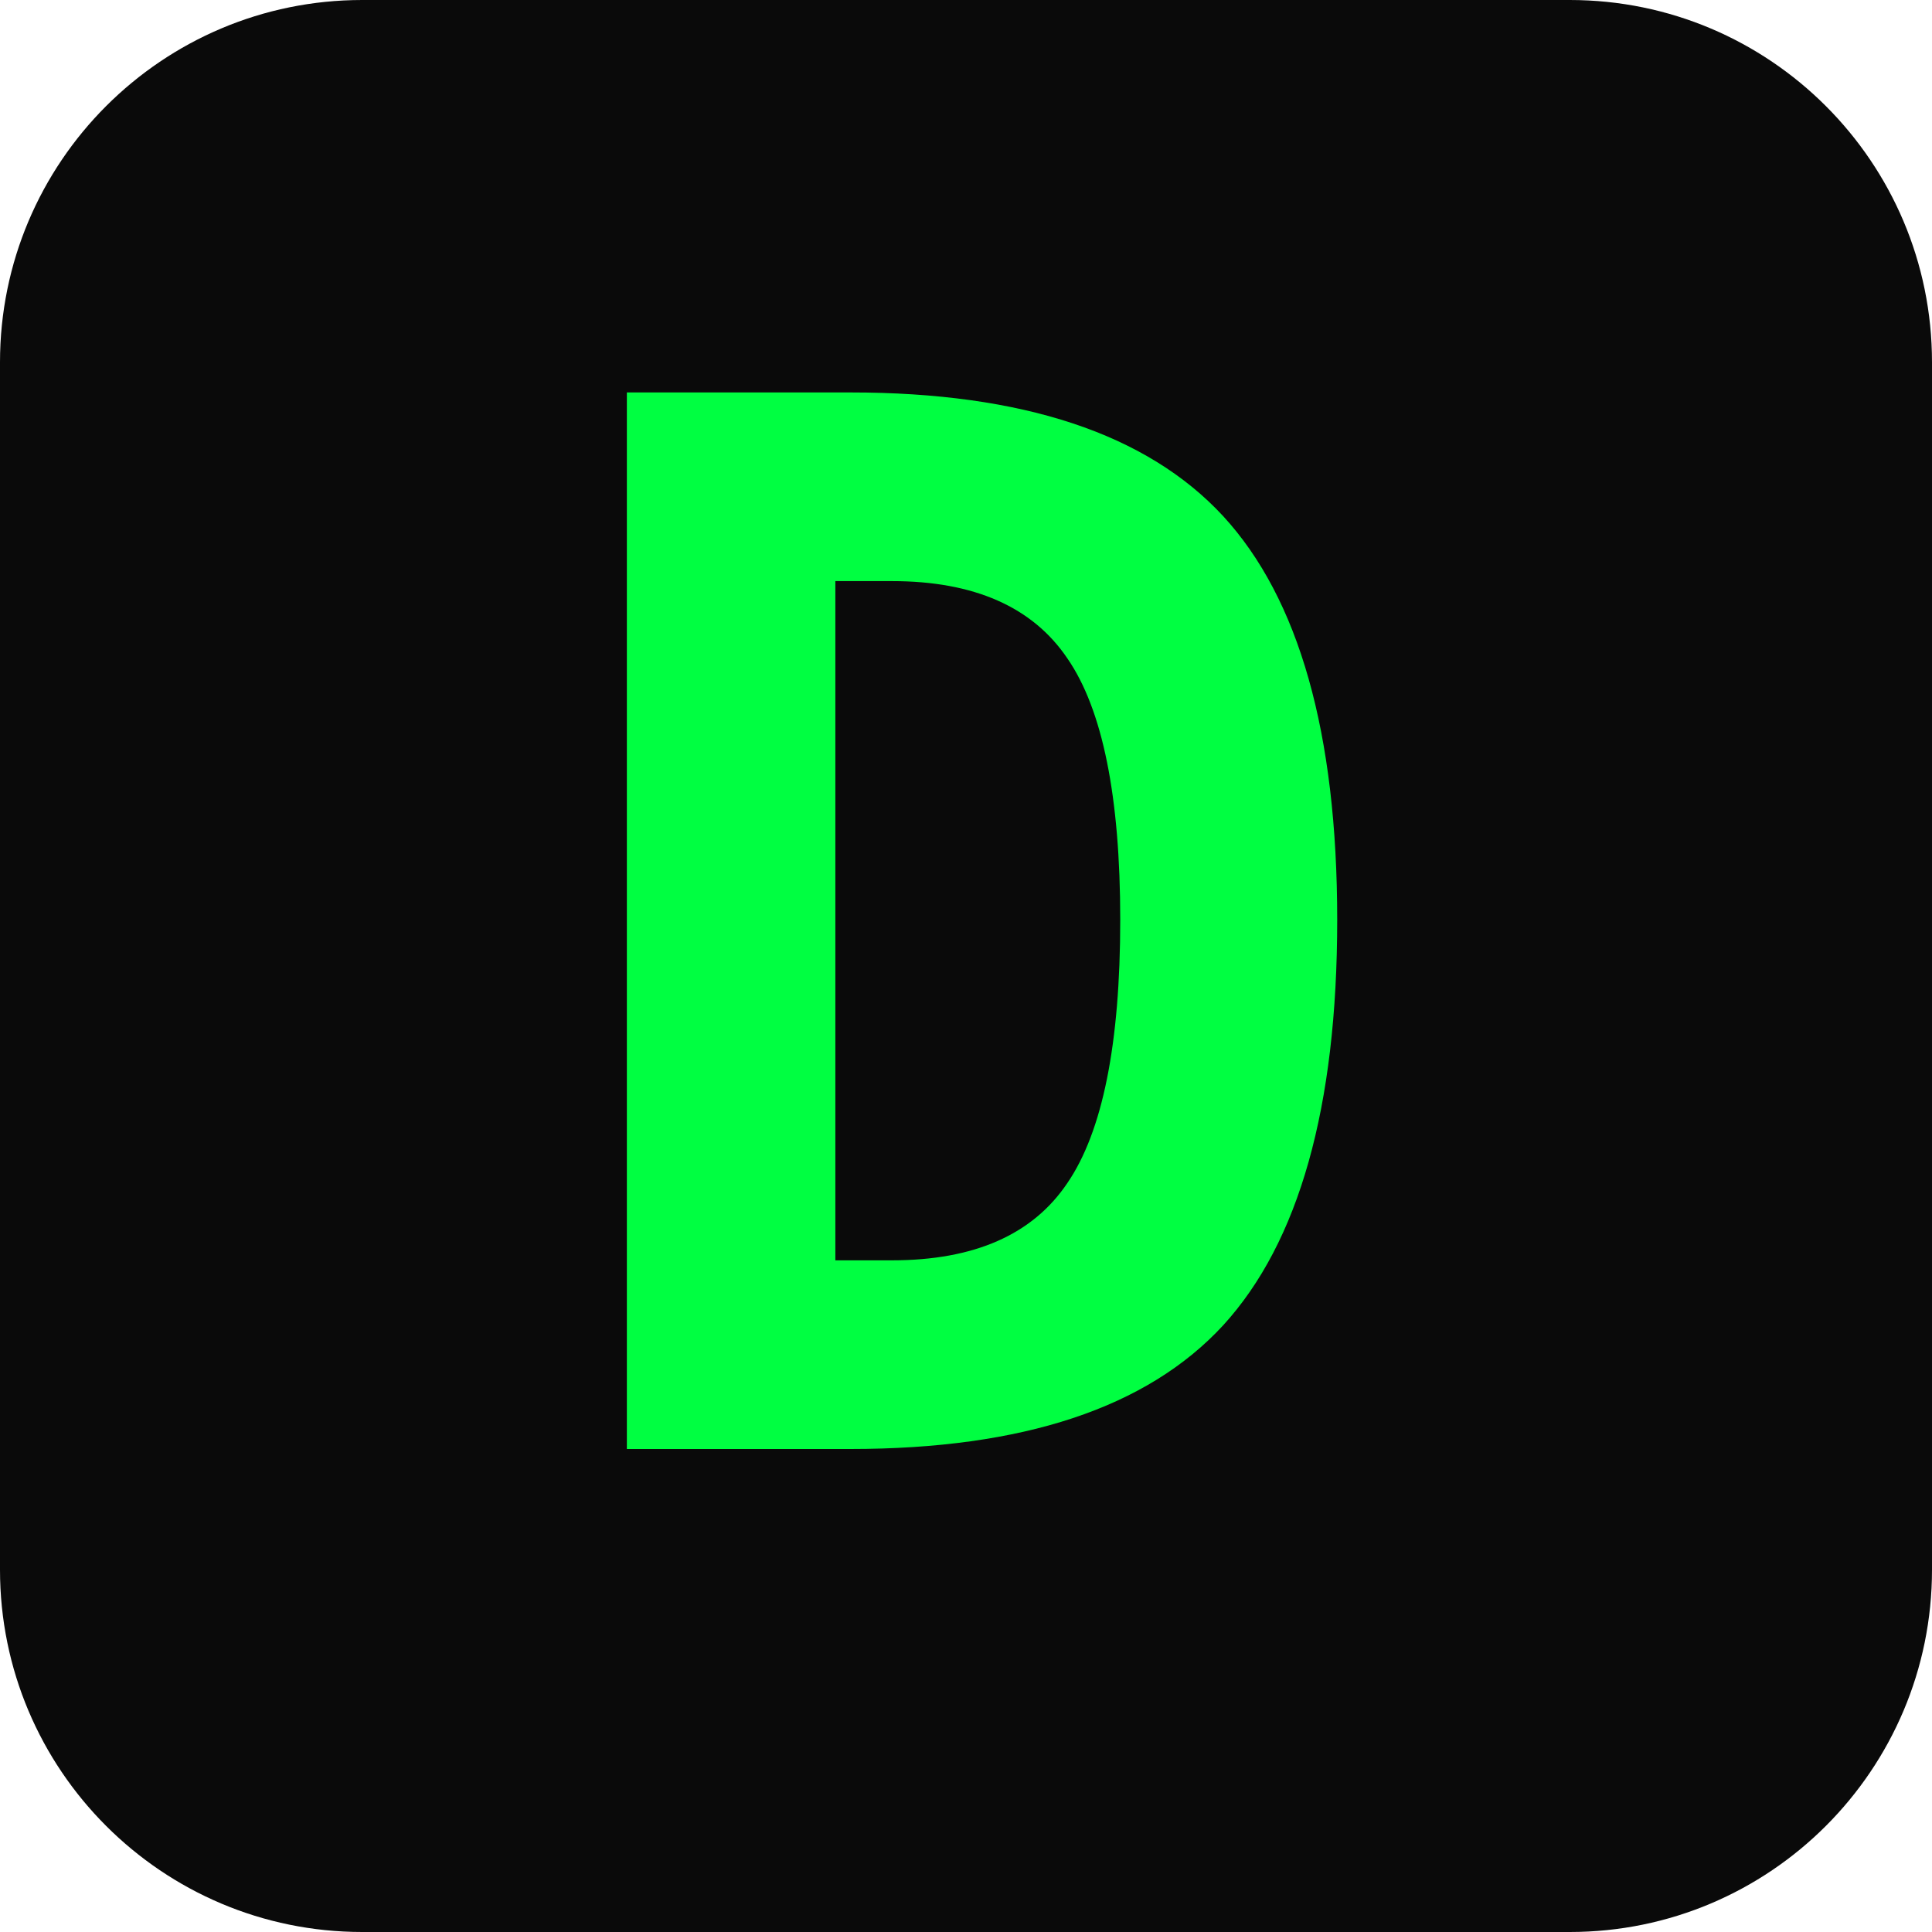
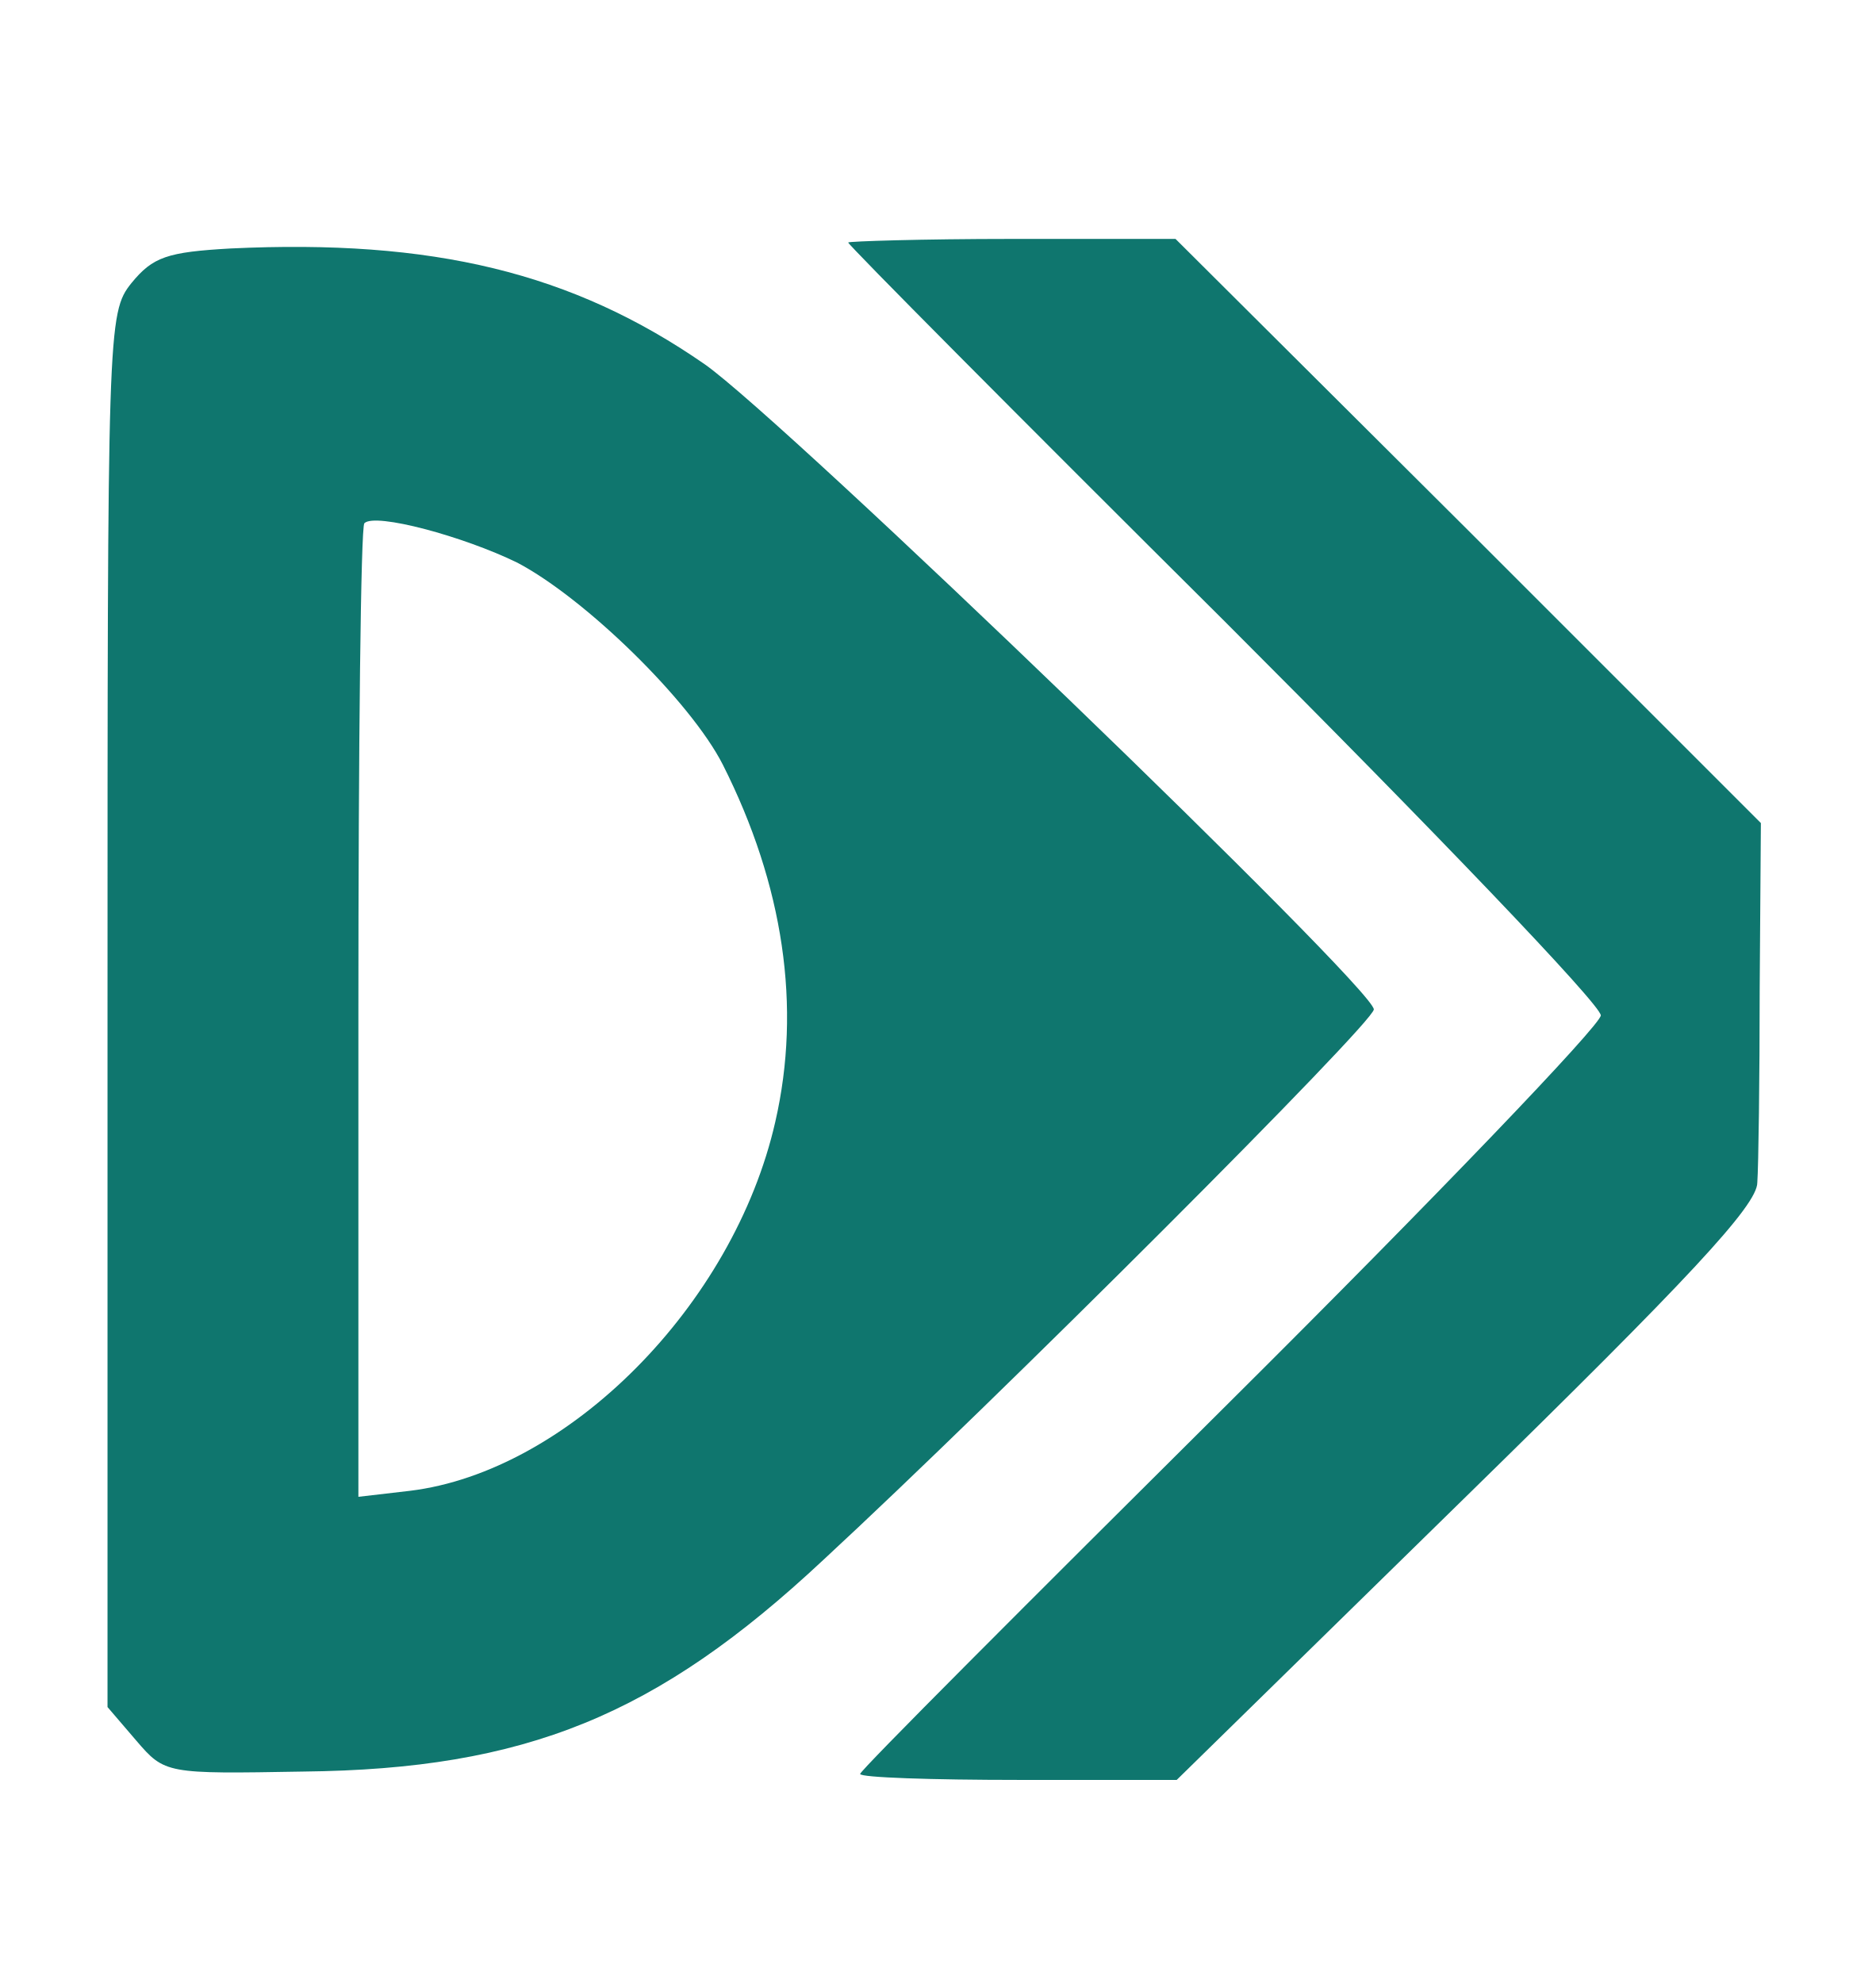
- <svg xmlns="http://www.w3.org/2000/svg" viewBox="0 0 32 32">
-   <rect width="32" height="32" rx="6" fill="#0a0a0a" />
-   <text x="16" y="24" text-anchor="middle" font-family="monospace" font-weight="bold" font-size="24" fill="#00ff41">D</text>
+ <svg xmlns="http://www.w3.org/2000/svg" viewBox="0 0 157 166">
+   <g transform="translate(0,166) scale(0.1,-0.1)" fill="#0F766E" stroke="none">
+     <path d="M193 1452 c-53 -3 -65 -7 -83 -29 -20 -25 -20 -37 -20 -609 l0 -583 24 -28 c24 -28 25 -28 140 -26 186 2 296 47 435 177 146 135 461 450 461 461 0 18 -493 493 -560 540 -111 77 -228 105 -397 97z m240 -263 c57 -30 145 -116 172 -169 51 -101 66 -203 44 -299 -35 -154 -174 -293 -306 -309 l-43 -5 0 405 c0 223 2 407 5 410 9 9 83 -11 128 -33z" />
+     <path d="M710 1457 c0 -2 142 -145 315 -317 173 -173 315 -321 315 -330 0 -8 -139 -153 -310 -323 -170 -169 -310 -309 -310 -312 0 -3 60 -5 133 -5 l132 0 243 238 c185 181 243 243 243 262 1 14 2 87 2 163 l1 138 -245 245 -245 244 -137 0 c-75 0 -137 -2 -137 -3z" />
+   </g>
</svg>
